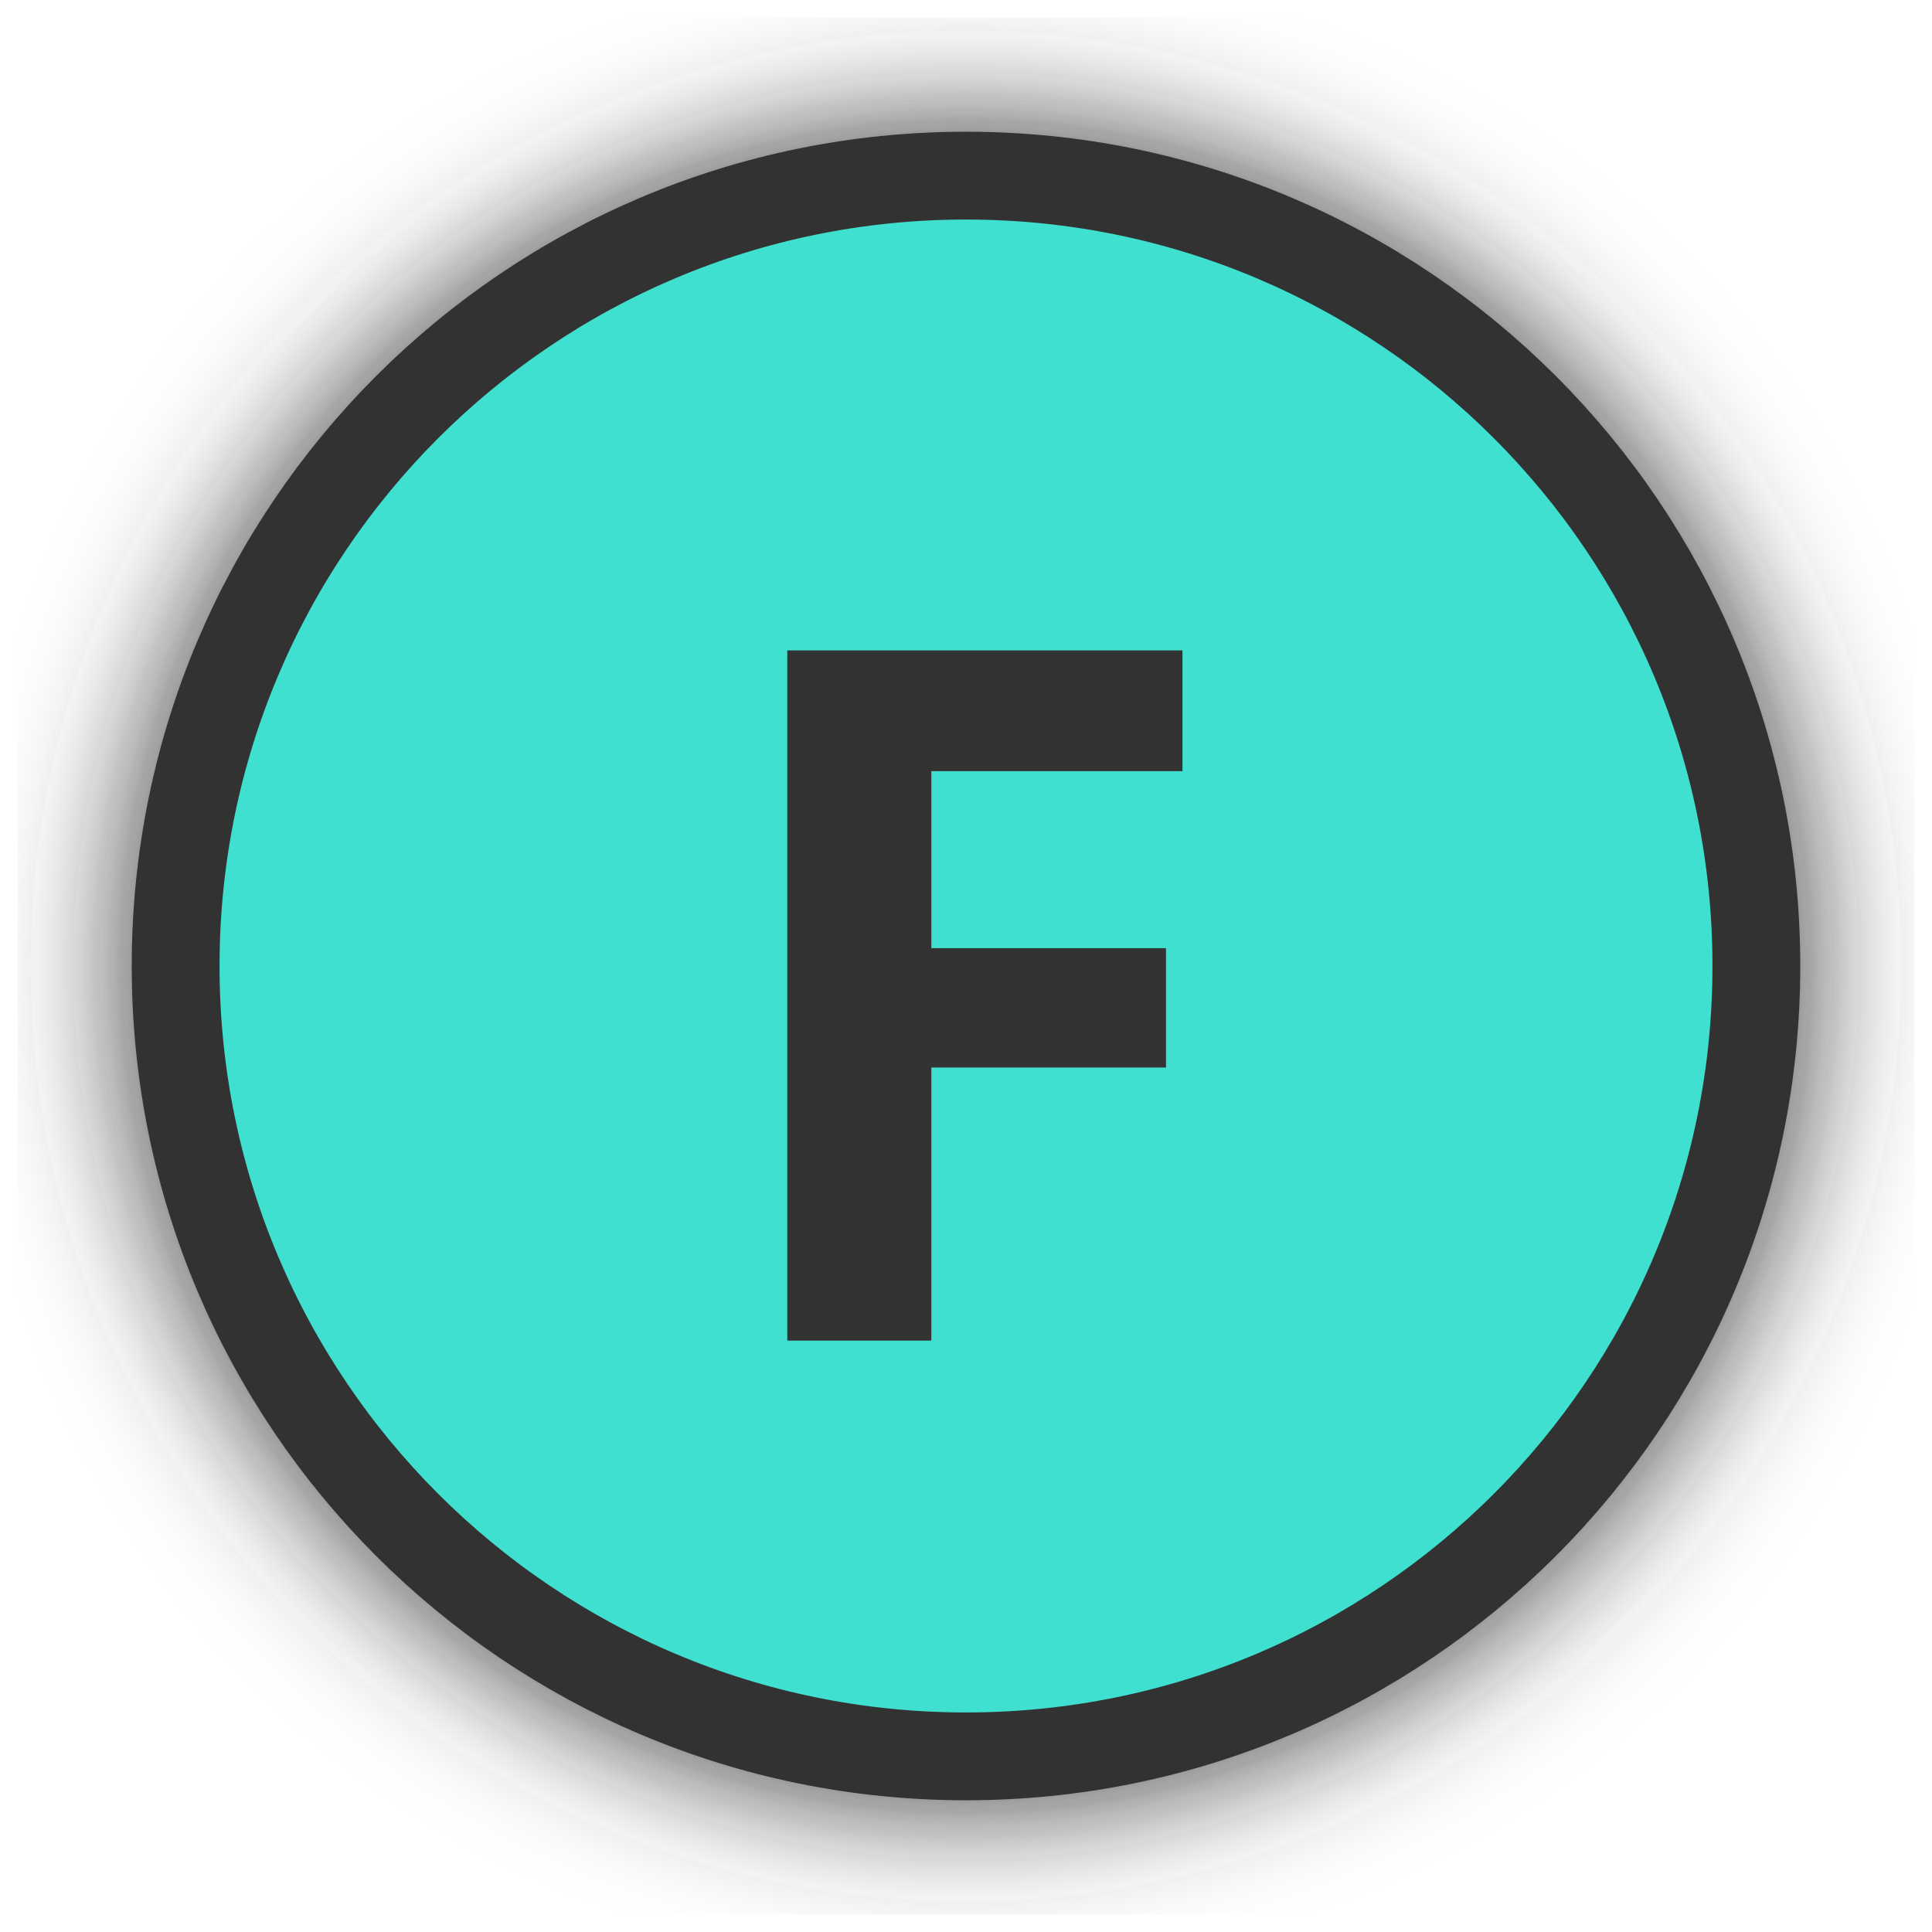
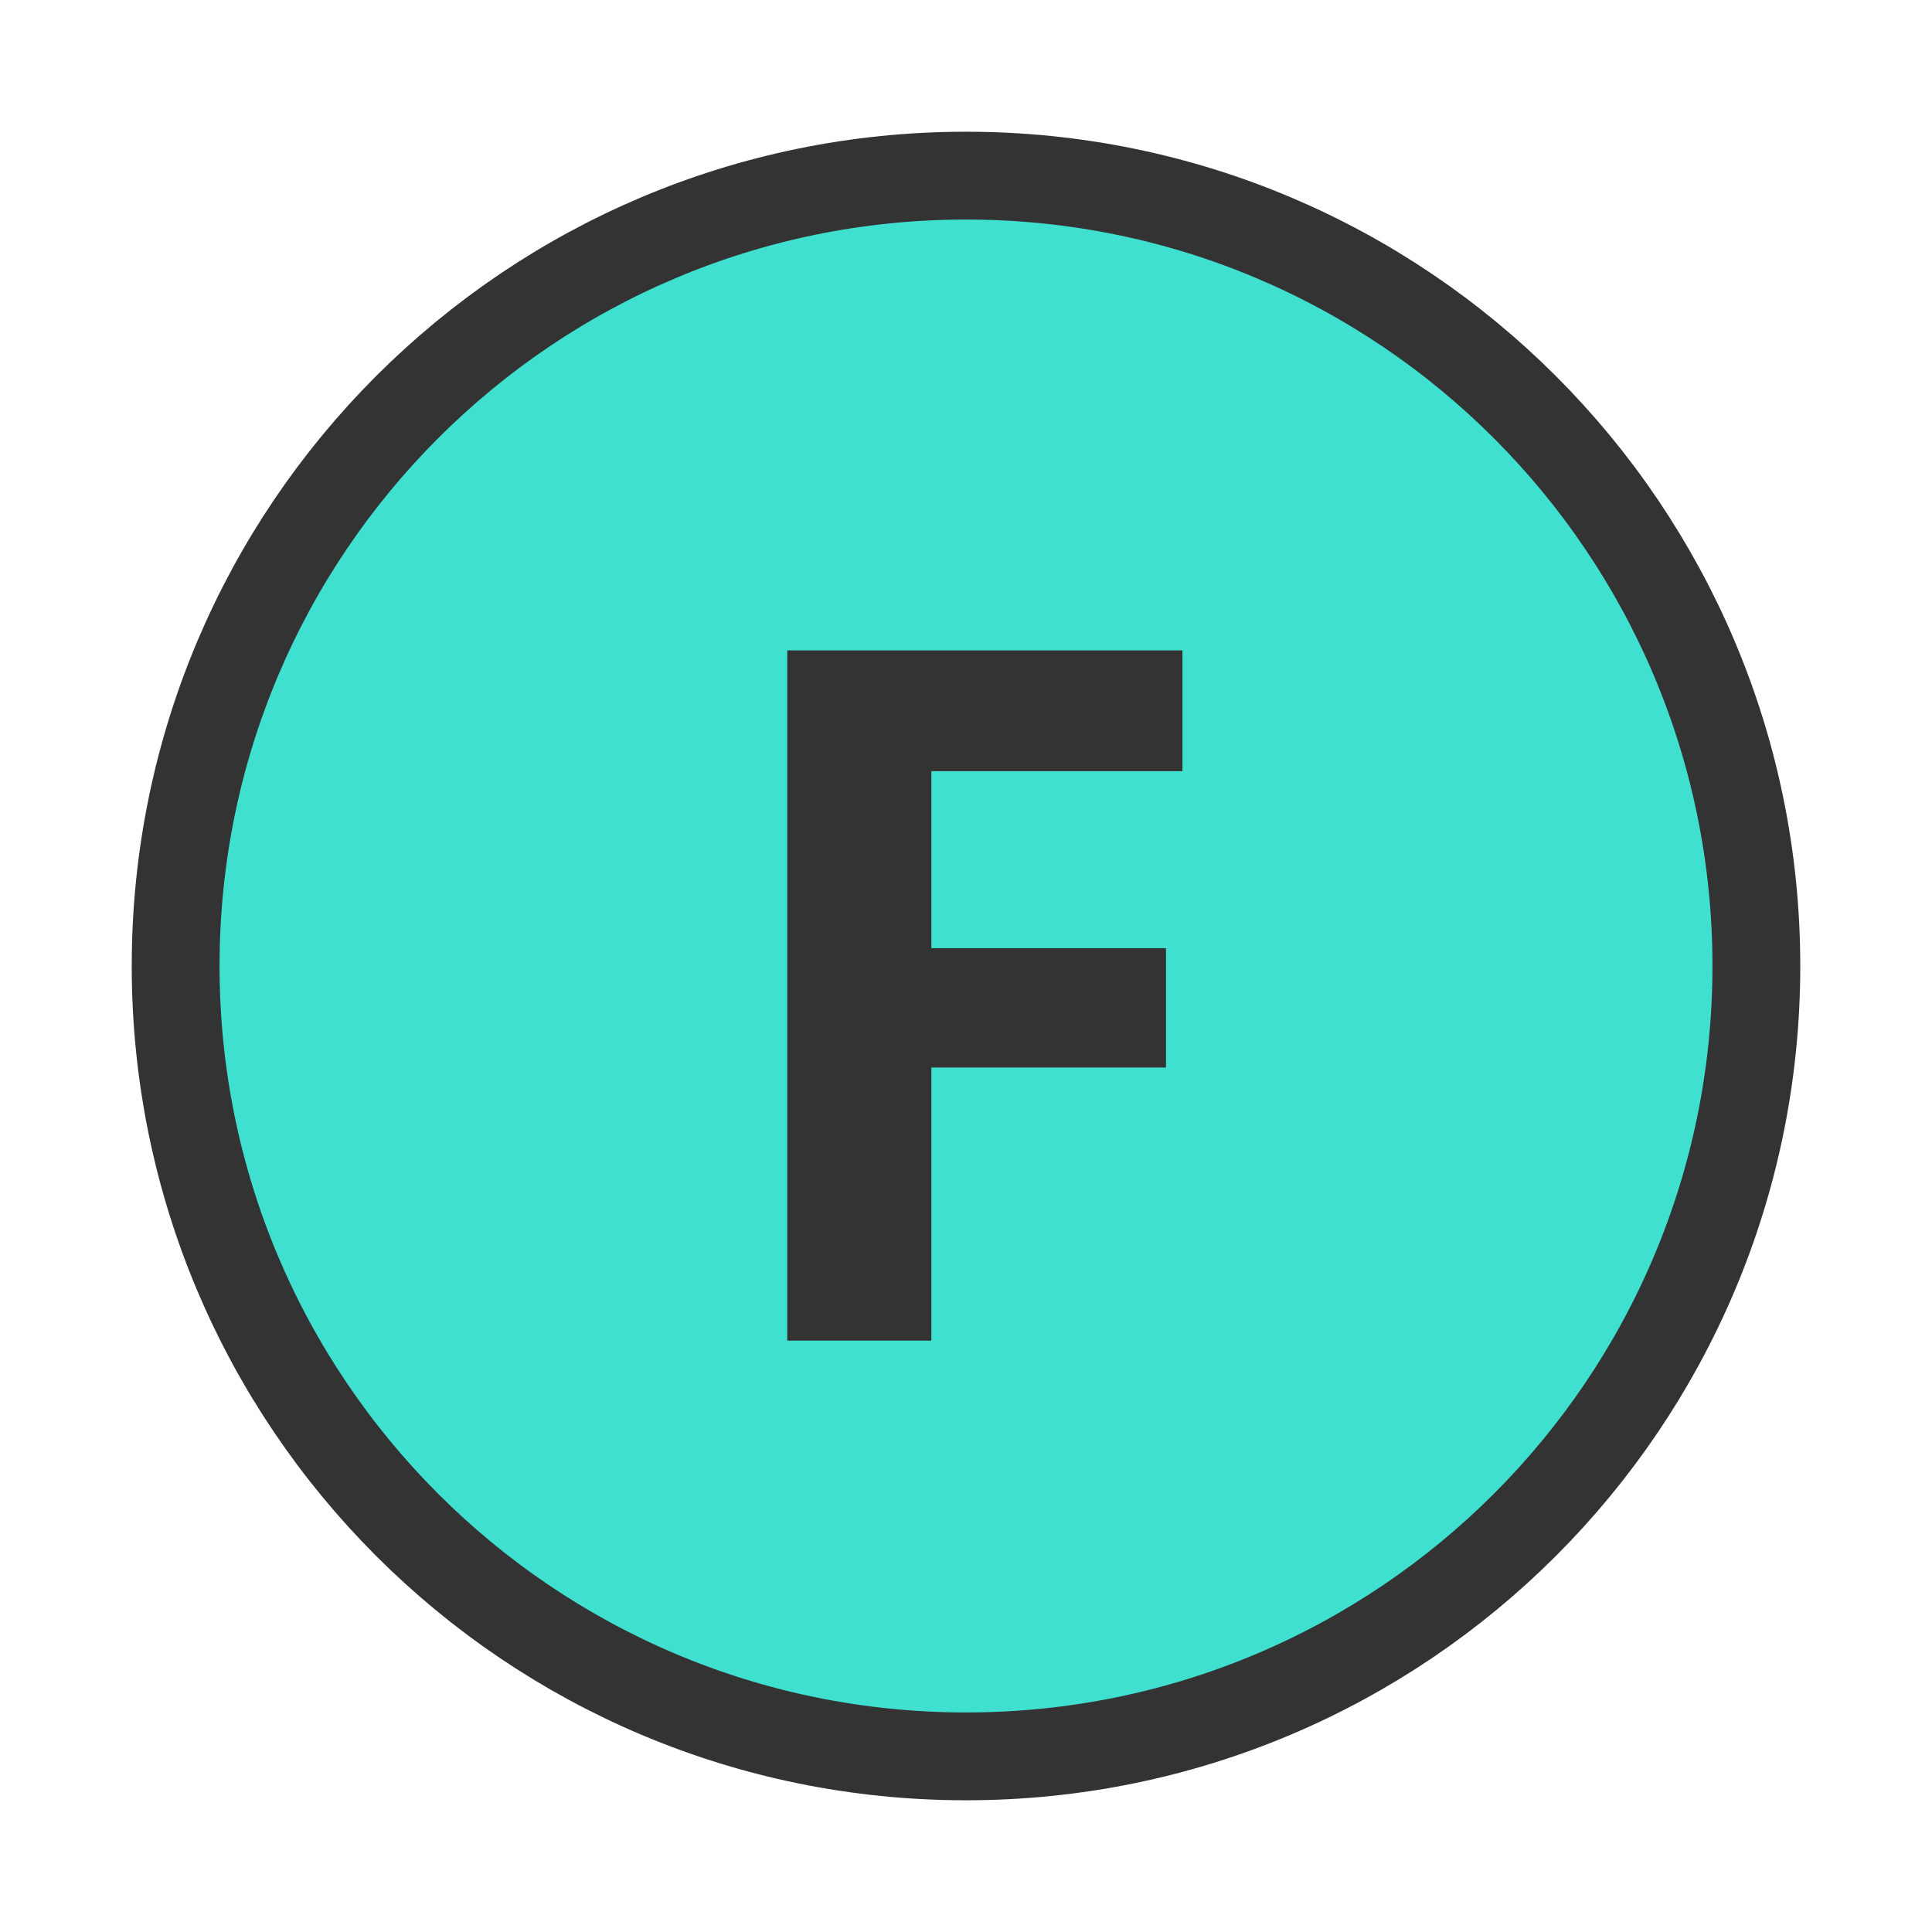
<svg xmlns="http://www.w3.org/2000/svg" width="22" height="22">
-   <defs>
-     <filter id="shadow">
-       <feDropShadow stdDeviation="0.8" dx="0" dy="0" flood-color="#333" />
-     </filter>
-   </defs>
-   <circle aria-label="FUDS" r="9" fill="turquoise" stroke="#333" cx="11" cy="11" style="filter:url(#shadow)" />
+   <circle r="9" fill="turquoise" stroke="#333" cx="11" cy="11" />
  <text fill="#333" text-anchor="middle" dominant-baseline="central" style="font:bold 11px sans-serif" transform="translate(11 11)">F</text>
</svg>
